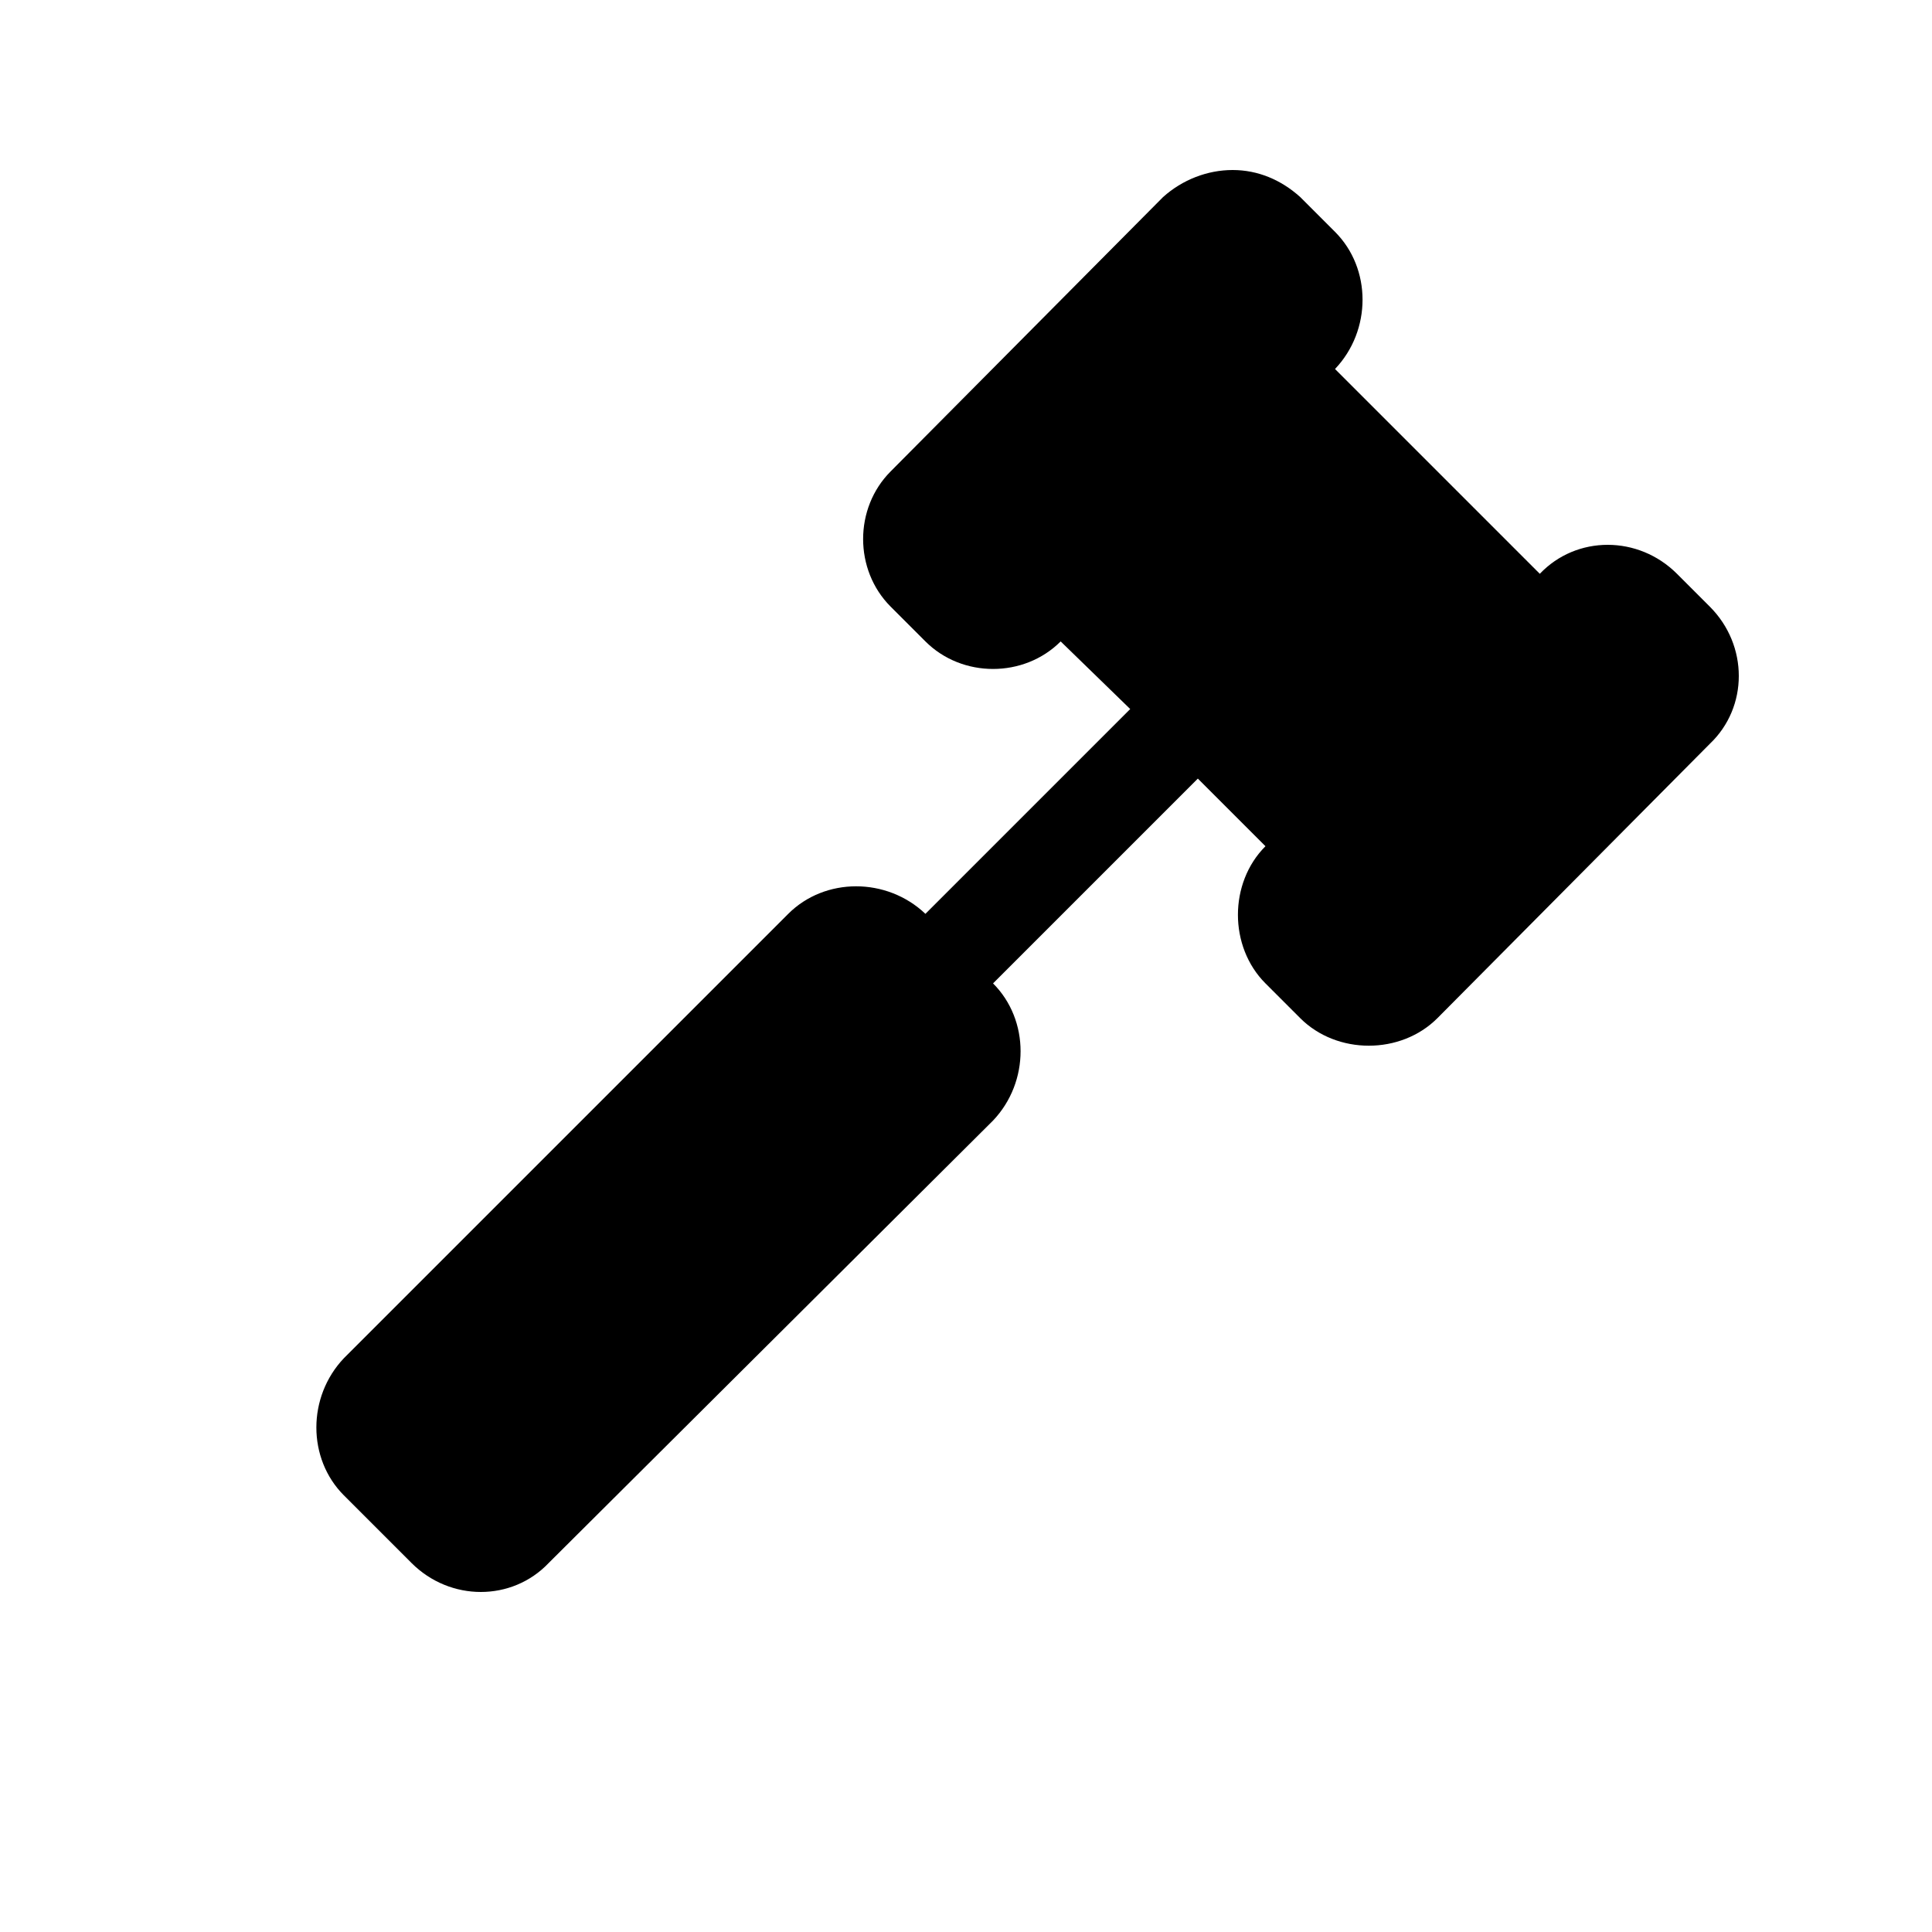
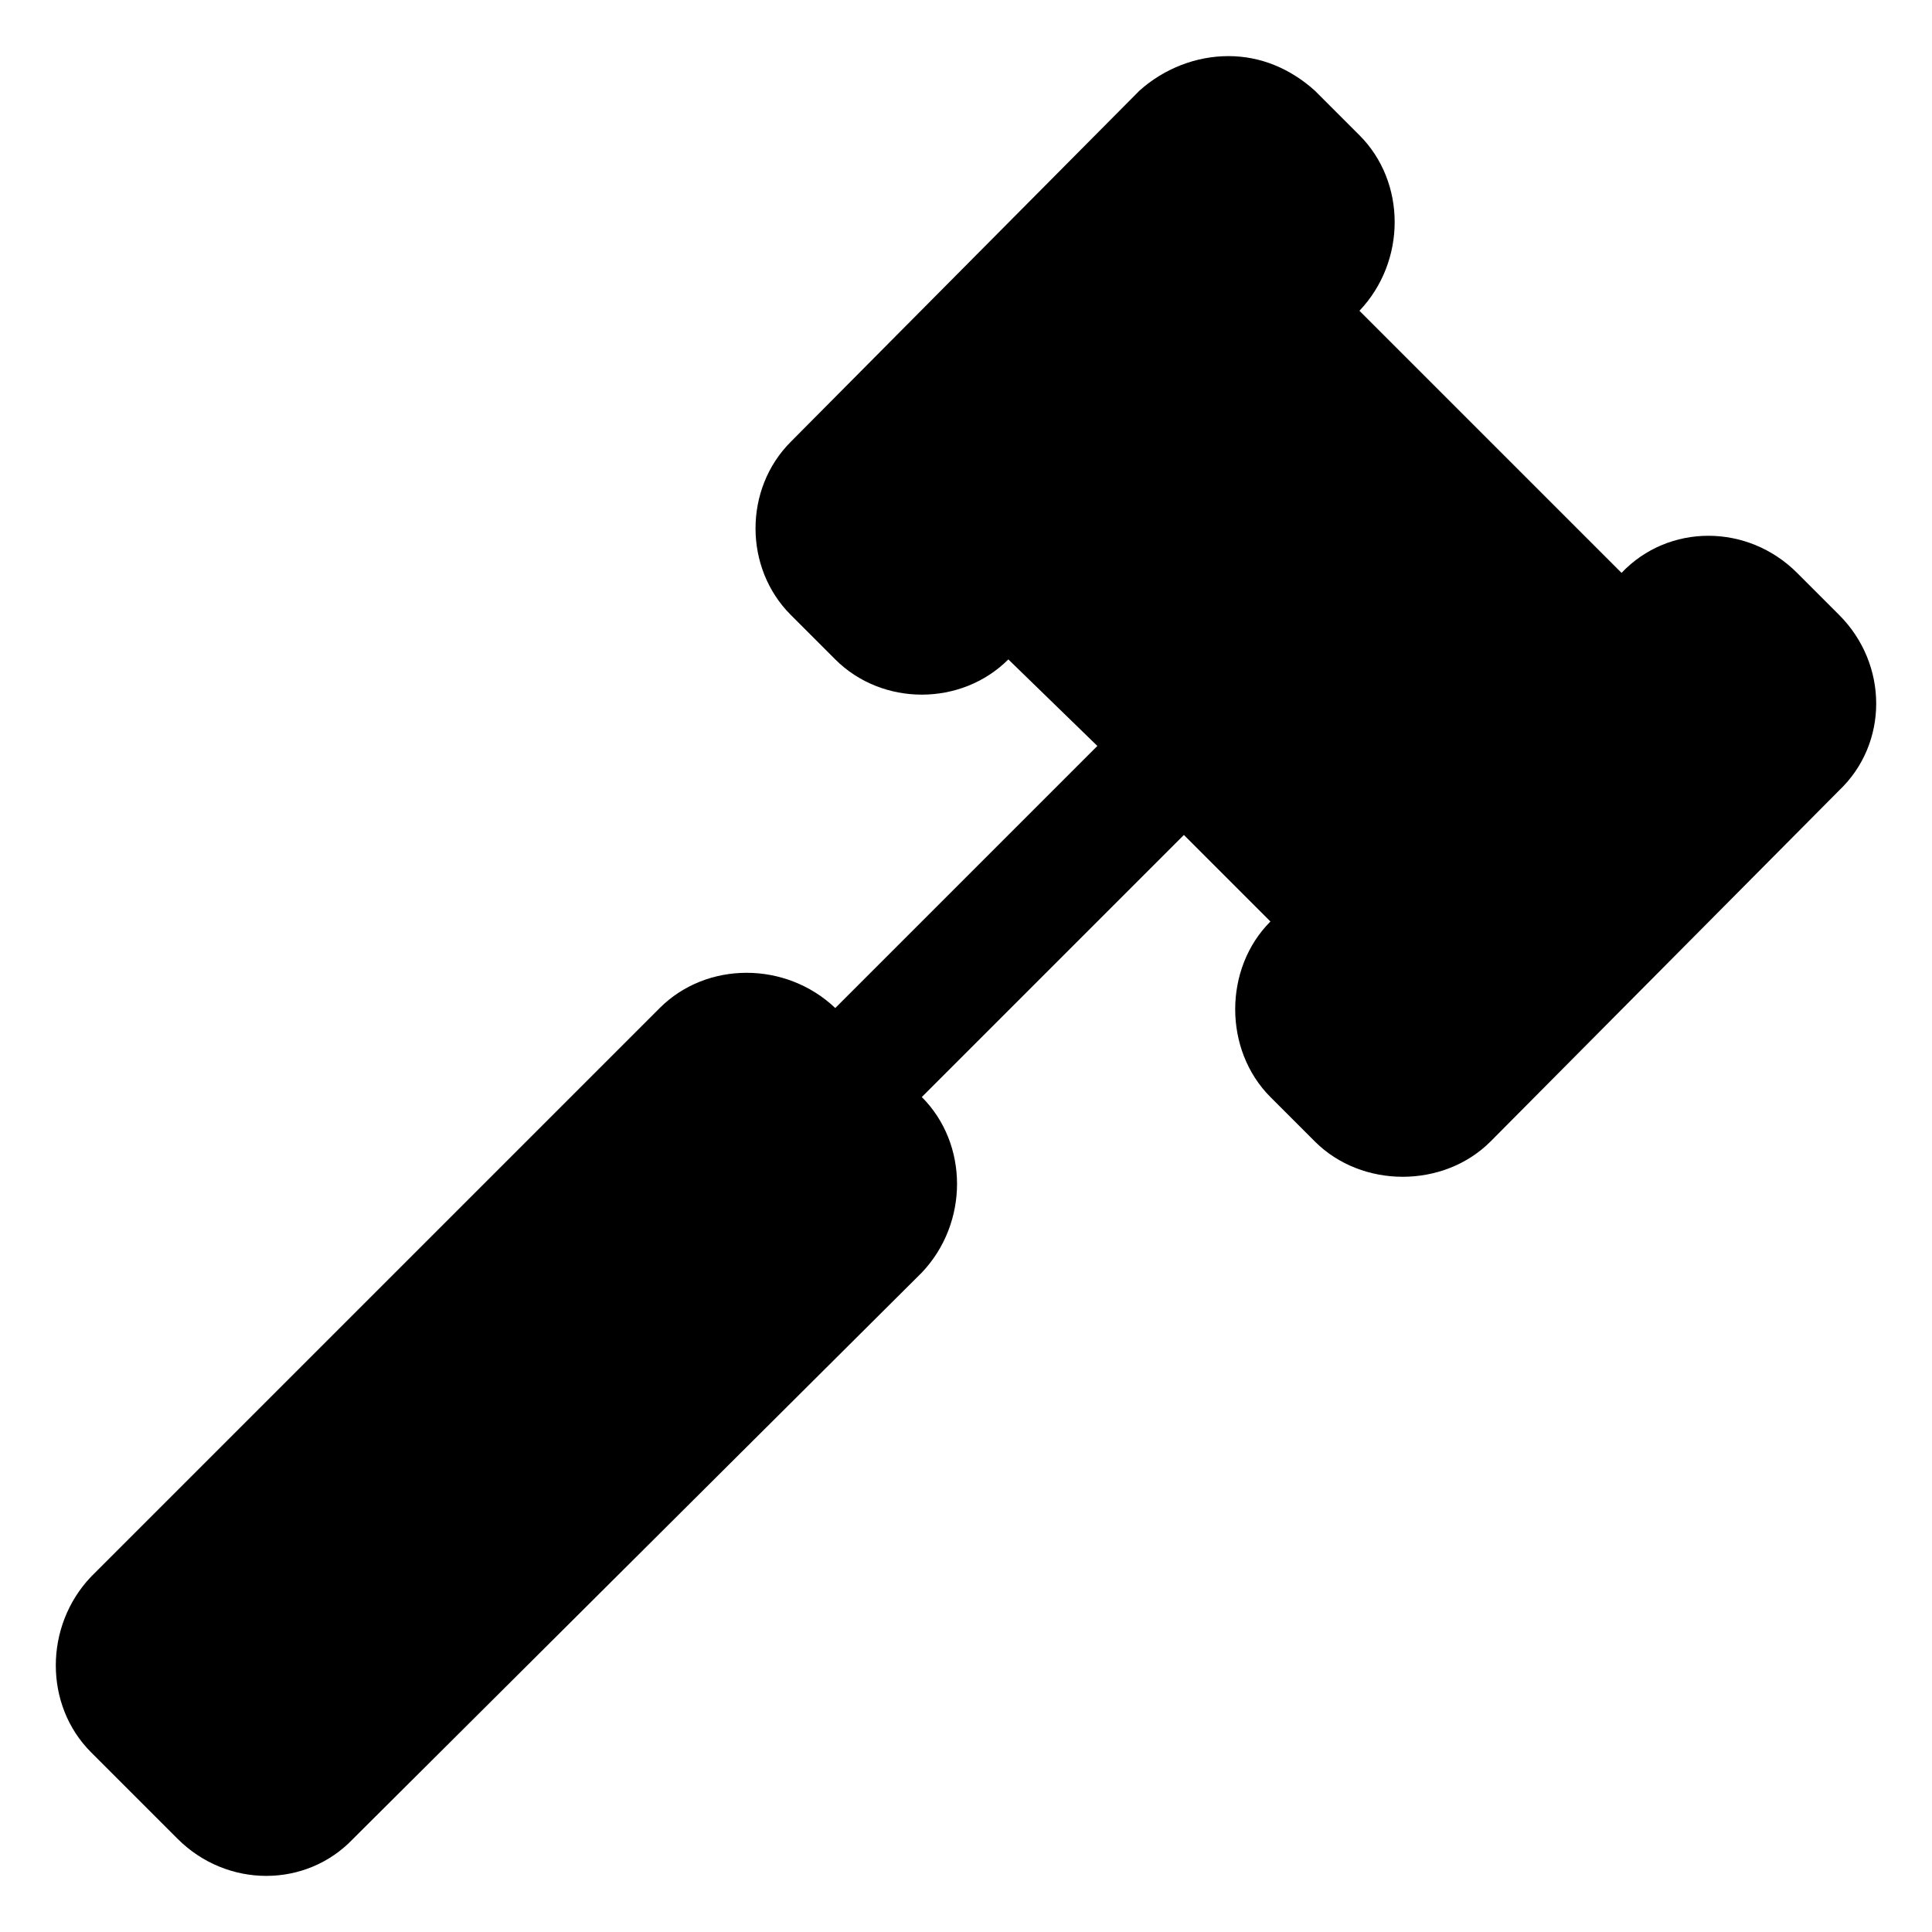
- <svg xmlns="http://www.w3.org/2000/svg" viewBox="0 0 1000 1000">
-   <path d="M 673 102C 673 102 691 120 691 120C 710 139 710 171 691 191C 691 191 691 191 691 191C 691 191 797 297 797 297C 797 297 797 297 797 297C 816 277 848 277 868 297C 868 297 885 314 885 314C 905 334 905 366 885 385C 885 385 744 527 744 527C 725 546 692 546 673 527C 673 527 655 509 655 509C 636 490 636 457 655 438C 655 438 620 403 620 403C 620 403 514 509 514 509C 514 509 514 509 514 509C 533 528 533 560 514 580C 514 580 284 809 284 809C 265 829 233 829 213 809C 213 809 178 774 178 774C 159 755 159 723 178 703C 178 703 408 473 408 473C 427 454 459 454 479 473C 479 473 479 473 479 473C 479 473 585 367 585 367C 585 367 549 332 549 332C 530 351 498 351 479 332C 479 332 461 314 461 314C 442 295 442 263 461 244C 461 244 602 102 602 102C 612 93 625 88 638 88C 651 88 663 93 673 102C 673 102 673 102 673 102" />
+ <svg xmlns="http://www.w3.org/2000/svg" viewBox="0 0 2834.646 2834.646">
+   <defs>
+     <style>
+       .cls-1{fill:#000000;display:none;opacity:0.1}
+       .cls-2{fill:#000000}
+     </style>
+   </defs>
+   <g id="octagons">
+     <path id="octagon-thin" d="M1944.567 0 L887.244 0 C850.394 0 813.543 17.008 788.032 42.52 L39.685 790.866 C14.173 816.378 0 853.228 0 890.079 L0 1947.402 C0 1984.252 17.008 2021.102 42.52 2046.614 L790.866 2794.961 C816.378 2820.473 853.228 2834.646 890.079 2834.646 L1947.402 2834.646 C1984.252 2834.646 2021.102 2817.638 2046.614 2792.126 L2794.961 2043.78 C2820.473 2018.268 2834.646 1981.417 2834.646 1944.567 L2834.646 887.244 C2834.646 850.394 2817.638 813.543 2792.126 788.032 L2043.78 39.685 C2018.268 14.173 1981.417 0 1944.567 0 L1944.567 0 M1944.567 70.866 C1961.575 70.866 1981.417 79.37 1992.756 90.709 L1992.756 90.709 L2741.102 836.22 L2741.102 836.22 C2755.276 850.394 2763.78 867.402 2763.78 887.244 L2763.78 1944.567 C2763.78 1961.575 2755.276 1981.417 2743.937 1992.756 L2743.937 1992.756 L1998.425 2741.102 C1984.252 2755.276 1967.244 2763.78 1947.402 2763.78 L890.079 2763.78 C873.071 2763.78 853.228 2755.276 841.89 2743.937 L93.543 1998.425 C79.37 1984.252 70.866 1967.244 70.866 1947.402 L70.866 890.079 C70.866 873.071 79.37 853.228 90.709 841.89 L836.22 93.543 C850.394 79.37 867.402 70.866 887.244 70.866 L1944.567 70.866 L1944.567 70.866" class="cls-1" />
+     <path id="octagon" d="M955.276 -2.835 C878.74 -2.835 807.874 25.512 754.016 79.37 L85.039 739.843 C34.016 793.701 2.835 864.567 2.835 941.102 L-2.835 1879.37 C-2.835 1955.906 25.512 2026.772 79.37 2080.63 L739.843 2749.606 C793.701 2800.63 864.567 2831.811 941.102 2831.811 L1879.37 2837.48 C1955.906 2837.48 2026.772 2809.134 2080.63 2755.276 L2749.606 2094.803 C2800.63 2040.945 2831.811 1970.079 2831.811 1893.543 L2837.48 955.276 C2837.48 878.74 2809.134 807.874 2755.276 754.016 L2094.803 85.039 C2040.945 34.016 1970.079 2.835 1893.543 2.835 L955.276 -2.835 M955.276 144.567 L955.276 144.567 L1893.543 150.236 L1893.543 150.236 C1930.394 150.236 1964.41 164.409 1989.921 189.921 L2650.394 858.898 L2650.394 858.898 C2675.906 884.409 2690.079 918.425 2690.079 955.276 L2684.41 1893.543 L2684.41 1893.543 C2684.41 1930.394 2670.236 1964.41 2644.724 1989.921 L1975.748 2650.394 C1950.236 2675.906 1916.221 2690.079 1879.37 2690.079 L941.102 2684.41 C904.252 2684.41 870.236 2670.236 844.724 2644.724 L184.252 1975.748 C158.74 1950.236 144.567 1916.221 144.567 1879.37 L150.236 941.102 C150.236 904.252 164.409 870.236 189.921 844.724 L858.898 184.252 C884.409 158.74 918.425 144.567 955.276 144.567 L955.276 144.567" class="cls-1" />
+     <path id="octagon-wide" d="M1009.134 -2.835 C895.748 -5.669 788.032 39.685 708.661 121.89 L127.559 700.157 C48.189 779.528 2.835 890.079 2.835 1003.465 L0 1822.677 C0 1936.063 45.354 2046.614 124.724 2125.984 L702.992 2707.087 C782.362 2786.457 892.913 2831.811 1006.299 2831.811 L1822.677 2834.646 C1936.063 2834.646 2046.614 2789.291 2125.984 2709.921 L2707.087 2131.654 C2786.457 2049.449 2831.811 1941.732 2831.811 1828.347 L2834.646 1006.299 C2834.646 892.913 2789.291 785.197 2709.921 705.827 L2131.654 121.89 C2052.284 42.52 1941.732 -2.835 1828.347 -2.835 L1009.134 -2.835 M1094.173 198.425 L1746.142 198.425 C1859.528 198.425 1967.244 243.78 2046.614 325.984 L2508.661 788.032 C2588.032 867.402 2633.386 977.953 2633.386 1091.339 L2630.551 1743.307 C2630.551 1856.693 2585.197 1964.41 2505.827 2046.614 L2043.78 2505.827 C1964.41 2588.032 1853.858 2630.551 1740.472 2630.551 L1088.504 2630.551 C975.118 2630.551 867.402 2585.197 788.032 2502.992 L325.984 2040.945 C246.614 1961.575 201.26 1853.858 201.26 1740.472 L204.094 1085.669 C204.094 972.283 249.449 864.567 328.819 785.197 L790.866 323.15 C870.236 243.78 980.787 198.425 1094.173 198.425 L1094.173 198.425" class="cls-1" />
+     <path id="octagon-line-thin" d="M1944.567 0 L887.244 0 C850.394 0 813.543 17.008 788.032 42.52 L39.685 790.866 C14.173 816.378 0 853.228 0 890.079 L0 1947.402 C0 1984.252 17.008 2021.102 42.52 2046.614 L790.866 2794.961 C816.378 2820.473 853.228 2834.646 890.079 2834.646 L1947.402 2834.646 C1984.252 2834.646 2021.102 2817.638 2046.614 2792.126 L2794.961 2043.78 C2820.473 2018.268 2834.646 1981.417 2834.646 1944.567 L2834.646 887.244 C2834.646 850.394 2817.638 813.543 2792.126 788.032 L2043.78 39.685 C2018.268 14.173 1981.417 0 1944.567 0 L1944.567 0 M1944.567 70.866 C1961.575 70.866 1981.417 79.37 1992.756 90.709 L1992.756 90.709 L2741.102 836.22 L2741.102 836.22 C2755.276 850.394 2763.78 867.402 2763.78 887.244 L2763.78 1944.567 C2763.78 1961.575 2755.276 1981.417 2743.937 1992.756 L2743.937 1992.756 L2395.276 2344.252 L490.394 439.37 L836.22 93.543 C850.394 79.37 867.402 70.866 887.244 70.866 L1944.567 70.866 L1944.567 70.866 M439.37 490.394 L2344.252 2395.276 L1998.425 2741.102 C1984.252 2755.276 1967.244 2763.78 1947.402 2763.78 L890.079 2763.78 C873.071 2763.78 853.228 2755.276 841.89 2743.937 L93.543 1998.425 C79.37 1984.252 70.866 1967.244 70.866 1947.402 L70.866 890.079 C70.866 873.071 79.37 853.228 90.709 841.89 L439.37 490.394 L439.37 490.394" class="cls-1" />
+     <path id="octagon-line" d="M955.276 -2.835 C878.74 -2.835 807.874 25.512 754.016 79.37 L85.039 739.843 C34.016 793.701 2.835 864.567 2.835 941.102 L-2.835 1879.37 C-2.835 1955.906 25.512 2026.772 79.37 2080.63 L739.843 2749.606 C793.701 2800.63 864.567 2831.811 941.102 2831.811 L1879.37 2837.48 C1955.906 2837.48 2026.772 2809.134 2080.63 2755.276 L2749.606 2094.803 C2800.63 2040.945 2831.811 1970.079 2831.811 1893.543 L2837.48 955.276 C2837.48 878.74 2809.134 807.874 2755.276 754.016 L2094.803 85.039 C2040.945 34.016 1970.079 2.835 1893.543 2.835 L955.276 -2.835 L955.276 -2.835 M955.276 144.567 L955.276 144.567 L1893.543 150.236 L1893.543 150.236 C1930.394 150.236 1964.41 164.409 1989.921 189.921 L2650.394 858.898 L2650.394 858.898 C2675.906 884.409 2690.079 918.425 2690.079 955.276 L2684.41 1893.543 L2684.41 1893.543 C2684.41 1930.394 2670.236 1964.41 2644.724 1989.921 L2366.929 2264.882 L569.764 470.551 L858.898 184.252 C884.409 158.74 918.425 144.567 955.276 144.567 L955.276 144.567 M467.717 569.764 L2264.882 2364.095 L1975.748 2650.394 C1950.236 2675.906 1916.221 2690.079 1879.37 2690.079 L941.102 2684.41 C904.252 2684.41 870.236 2670.236 844.724 2644.724 L184.252 1975.748 C158.74 1950.236 144.567 1916.221 144.567 1879.37 L150.236 941.102 C150.236 904.252 164.409 870.236 189.921 844.724 L467.717 569.764 L467.717 569.764" class="cls-1" />
+     <path id="octagon-line-wide" d="M1009.134 -2.835 C895.748 -5.669 788.032 39.685 708.661 121.89 L127.559 700.157 C48.189 779.528 2.835 890.079 2.835 1003.465 L0 1822.677 C0 1936.063 45.354 2046.614 124.724 2125.984 L702.992 2707.087 C782.362 2786.457 892.913 2831.811 1006.299 2831.811 L1822.677 2834.646 C1936.063 2834.646 2046.614 2789.291 2125.984 2709.921 L2707.087 2131.654 C2786.457 2049.449 2831.811 1941.732 2831.811 1828.347 L2834.646 1006.299 C2834.646 892.913 2789.291 785.197 2709.921 705.827 L2131.654 121.89 C2052.284 42.52 1941.732 -2.835 1828.347 -2.835 L1009.134 -2.835 L1009.134 -2.835 M1094.173 198.425 L1746.142 198.425 C1859.528 198.425 1967.244 243.78 2046.614 325.984 L2508.661 788.032 C2588.032 867.402 2633.386 977.953 2633.386 1091.339 L2630.551 1743.307 C2630.551 1856.693 2585.197 1964.41 2505.827 2046.614 L2349.921 2199.685 L632.126 481.89 L790.866 323.15 C870.236 243.78 980.787 198.425 1094.173 198.425 L1094.173 198.425 M481.89 632.126 L2199.685 2349.921 L2043.78 2505.827 C1964.41 2588.032 1853.858 2630.551 1740.472 2630.551 L1088.504 2630.551 C975.118 2630.551 867.402 2585.197 788.032 2502.992 L325.984 2040.945 C246.614 1961.575 201.26 1853.858 201.26 1740.472 L204.094 1085.669 C204.094 972.283 249.449 864.567 328.819 785.197 L481.89 632.126 L481.89 632.126" class="cls-1" />
+     <path id="octagon-solid-thin" d="M1944.567 0 L887.244 0 C850.394 0 813.543 17.008 788.032 42.52 L39.685 790.866 C14.173 816.378 0 853.228 0 890.079 L0 1947.402 C0 1984.252 17.008 2021.102 42.52 2046.614 L790.866 2794.961 C816.378 2820.473 853.228 2834.646 890.079 2834.646 L1947.402 2834.646 C1984.252 2834.646 2021.102 2817.638 2046.614 2792.126 L2794.961 2043.78 C2820.473 2018.268 2834.646 1981.417 2834.646 1944.567 L2834.646 887.244 C2834.646 850.394 2817.638 813.543 2792.126 788.032 L2043.78 39.685 C2018.268 14.173 1981.417 0 1944.567 0 L1944.567 0" class="cls-1" />
+     <path id="octagon-solid" d="M955.276 -2.835 C878.74 -2.835 807.874 25.512 754.016 79.37 L85.039 739.843 C34.016 793.701 2.835 864.567 2.835 941.102 L-2.835 1879.37 C-2.835 1955.906 25.512 2026.772 79.37 2080.63 L739.843 2749.606 C793.701 2800.63 864.567 2831.811 941.102 2831.811 L1879.37 2837.48 C1955.906 2837.48 2026.772 2809.134 2080.63 2755.276 L2749.606 2094.803 C2800.63 2040.945 2831.811 1970.079 2831.811 1893.543 L2837.48 955.276 C2837.48 878.74 2809.134 807.874 2755.276 754.016 L2094.803 85.039 C2040.945 34.016 1970.079 2.835 1893.543 2.835 L955.276 -2.835" class="cls-1" />
+     <path id="octagon-solid-wide" d="M1009.134 -2.835 C895.748 -5.669 788.032 39.685 708.661 121.89 L127.559 700.157 C48.189 779.528 2.835 890.079 2.835 1003.465 L0 1822.677 C0 1936.063 45.354 2046.614 124.724 2125.984 L702.992 2707.087 C782.362 2786.457 892.913 2831.811 1006.299 2831.811 L1822.677 2834.646 C1936.063 2834.646 2046.614 2789.291 2125.984 2709.921 L2707.087 2131.654 C2786.457 2049.449 2831.811 1941.732 2831.811 1828.347 L2834.646 1006.299 C2834.646 892.913 2789.291 785.197 2709.921 705.827 L2131.654 121.89 C2052.284 42.52 1941.732 -2.835 1828.347 -2.835" class="cls-1" />
+   </g>
+   <g id="hexagons">
+     <path id="hexagon-thin" d="M779.528 170.079 C728.504 170.079 683.15 198.425 657.638 240.945 L19.843 1346.457 C-5.669 1388.976 -5.669 1445.669 19.843 1488.189 L657.638 2593.701 C683.15 2636.221 728.504 2664.567 779.528 2664.567 L2055.118 2664.567 C2106.142 2664.567 2151.496 2636.221 2177.008 2593.701 L2814.803 1488.189 C2840.315 1445.669 2840.315 1388.976 2814.803 1346.457 L2177.008 240.945 C2151.496 198.425 2106.142 170.079 2055.118 170.079 L779.528 170.079 L779.528 170.079 M779.528 240.945 L779.528 240.945 L2055.118 240.945 C2080.63 240.945 2103.307 255.118 2117.48 277.795 L2755.276 1380.472 C2766.614 1403.15 2766.614 1431.496 2755.276 1454.173 L2117.48 2556.85 C2103.307 2579.528 2080.63 2593.701 2055.118 2593.701 L779.528 2593.701 C754.016 2593.701 731.339 2579.528 717.165 2556.85 L79.37 1454.173 L79.37 1454.173 C68.031 1431.496 68.031 1403.15 79.37 1380.472 L79.37 1380.472 L717.165 277.795 C731.339 255.118 754.016 240.945 779.528 240.945 L779.528 240.945" class="cls-1" />
+     <path id="hexagon" d="M850.394 153.071 C748.346 153.071 654.803 206.929 603.78 294.803 L36.85 1275.591 C-11.339 1363.465 -11.339 1471.181 36.85 1559.055 L603.78 2539.843 C654.803 2627.717 748.346 2681.575 850.394 2681.575 L1984.252 2681.575 C2086.299 2681.575 2179.843 2627.717 2230.866 2539.843 L2797.795 1559.055 C2845.984 1471.181 2845.984 1363.465 2797.795 1275.591 L2230.866 294.803 C2179.843 206.929 2086.299 153.071 1984.252 153.071 L850.394 153.071 L850.394 153.071 M850.394 291.969 L850.394 291.969 L1984.252 291.969 C2035.276 291.969 2080.63 320.315 2106.142 365.669 L2673.071 1346.457 C2698.583 1391.811 2698.583 1442.835 2673.071 1488.189 L2106.142 2468.976 C2080.63 2514.331 2035.276 2542.677 1984.252 2542.677 L850.394 2542.677 C799.37 2542.677 754.016 2514.331 728.504 2468.976 L161.575 1488.189 C136.063 1442.835 136.063 1391.811 161.575 1346.457 L728.504 365.669 C754.016 320.315 799.37 291.969 850.394 291.969 L850.394 291.969" class="cls-1" />
+     <path id="hexagon-wide" d="M921.26 133.228 C768.189 133.228 629.291 212.598 552.756 345.827 L56.693 1204.724 C-19.843 1335.118 -19.843 1499.528 56.693 1629.921 L552.756 2488.819 C629.291 2622.047 768.189 2701.417 921.26 2701.417 L1913.386 2701.417 C2066.457 2701.417 2205.354 2622.047 2281.89 2488.819 L2777.953 1629.921 C2854.488 1499.528 2854.488 1335.118 2777.953 1204.724 L2281.89 345.827 C2205.354 212.598 2066.457 133.228 1913.386 133.228 L921.26 133.228 L921.26 133.228 M921.26 354.331 L921.26 354.331 L1913.386 354.331 C1987.087 354.331 2052.284 394.016 2089.134 456.378 L2585.197 1315.276 C2622.047 1377.638 2622.047 1457.008 2585.197 1519.37 L2089.134 2378.268 C2052.284 2440.63 1987.087 2480.315 1913.386 2480.315 L921.26 2480.315 C847.559 2480.315 782.362 2440.63 745.512 2378.268 L249.449 1519.37 C212.598 1457.008 212.598 1377.638 249.449 1315.276 L745.512 456.378 C782.362 394.016 847.559 354.331 921.26 354.331 L921.26 354.331" class="cls-1" />
+     <path id="hexagon-line-thin" d="M779.528 170.079 C728.504 170.079 683.15 198.425 657.638 240.945 L19.843 1346.457 C-5.669 1388.976 -5.669 1445.669 19.843 1488.189 L657.638 2593.701 C683.15 2636.221 728.504 2664.567 779.528 2664.567 L2055.118 2664.567 C2106.142 2664.567 2151.496 2636.221 2177.008 2593.701 L2814.803 1488.189 C2840.315 1445.669 2840.315 1388.976 2814.803 1346.457 L2177.008 240.945 C2151.496 198.425 2106.142 170.079 2055.118 170.079 L779.528 170.079 L779.528 170.079 M779.528 240.945 L779.528 240.945 L2055.118 240.945 C2080.63 240.945 2103.307 255.118 2117.48 277.795 L2755.276 1380.472 C2766.614 1403.15 2766.614 1431.496 2755.276 1454.173 L2296.063 2245.039 L575.433 524.409 L717.165 277.795 C731.339 255.118 754.016 240.945 779.528 240.945 L779.528 240.945 M538.583 589.606 L2259.213 2310.236 L2117.48 2556.85 C2103.307 2579.528 2080.63 2593.701 2055.118 2593.701 L779.528 2593.701 C754.016 2593.701 731.339 2579.528 717.165 2556.85 L79.37 1454.173 L79.37 1454.173 C68.031 1431.496 68.031 1403.15 79.37 1380.472 L79.37 1380.472 L538.583 589.606 L538.583 589.606" class="cls-1" />
+     <path id="hexagon-line" d="M850.394 153.071 C748.346 153.071 654.803 206.929 603.78 294.803 L36.85 1275.591 C-11.339 1363.465 -11.339 1471.181 36.85 1559.055 L603.78 2539.843 C654.803 2627.717 748.346 2681.575 850.394 2681.575 L1984.252 2681.575 C2086.299 2681.575 2179.843 2627.717 2230.866 2539.843 L2797.795 1559.055 C2845.984 1471.181 2845.984 1363.465 2797.795 1275.591 L2230.866 294.803 C2179.843 206.929 2086.299 153.071 1984.252 153.071 L850.394 153.071 L850.394 153.071 M850.394 291.969 L850.394 291.969 L1984.252 291.969 C2035.276 291.969 2080.63 320.315 2106.142 365.669 L2673.071 1346.457 C2698.583 1391.811 2698.583 1442.835 2673.071 1488.189 L2276.221 2177.008 L632.126 530.079 L728.504 365.669 C754.016 320.315 799.37 291.969 850.394 291.969 L850.394 291.969 M558.425 657.638 L2202.52 2304.567 L2106.142 2468.976 C2080.63 2514.331 2035.276 2542.677 1984.252 2542.677 L850.394 2542.677 C799.37 2542.677 754.016 2514.331 728.504 2468.976 L161.575 1488.189 C136.063 1442.835 136.063 1391.811 161.575 1346.457 L558.425 657.638 L558.425 657.638" class="cls-1" />
+     <path id="hexagon-line-wide" d="M921.26 133.228 C768.189 133.228 629.291 212.598 552.756 345.827 L56.693 1204.724 C-19.843 1335.118 -19.843 1499.528 56.693 1629.921 L552.756 2488.819 C629.291 2622.047 768.189 2701.417 921.26 2701.417 L1913.386 2701.417 C2066.457 2701.417 2205.354 2622.047 2281.89 2488.819 L2777.953 1629.921 C2854.488 1499.528 2854.488 1335.118 2777.953 1204.724 L2281.89 345.827 C2205.354 212.598 2066.457 133.228 1913.386 133.228 L921.26 133.228 L921.26 133.228 M921.26 354.331 L921.26 354.331 L1913.386 354.331 C1987.087 354.331 2052.284 394.016 2089.134 456.378 L2585.197 1315.276 C2622.047 1377.638 2622.047 1457.008 2585.197 1519.37 L2250.709 2100.472 L694.488 544.252 L745.512 456.378 C782.362 394.016 847.559 354.331 921.26 354.331 L921.26 354.331 M583.937 734.173 L2140.158 2290.394 L2089.134 2378.268 C2052.284 2440.63 1987.087 2480.315 1913.386 2480.315 L921.26 2480.315 C847.559 2480.315 782.362 2440.63 745.512 2378.268 L249.449 1519.37 C212.598 1457.008 212.598 1377.638 249.449 1315.276 L583.937 734.173 L583.937 734.173" class="cls-1" />
+     <path id="hexagon-solid-thin" d="M779.528 170.079 C728.504 170.079 683.15 198.425 657.638 240.945 L19.843 1346.457 C-5.669 1388.976 -5.669 1445.669 19.843 1488.189 L657.638 2593.701 C683.15 2636.221 728.504 2664.567 779.528 2664.567 L2055.118 2664.567 C2106.142 2664.567 2151.496 2636.221 2177.008 2593.701 L2814.803 1488.189 C2840.315 1445.669 2840.315 1388.976 2814.803 1346.457 L2177.008 240.945 C2151.496 198.425 2106.142 170.079 2055.118 170.079 L779.528 170.079 L779.528 170.079" class="cls-1" />
+     <path id="hexagon-solid" d="M850.394 153.071 C748.346 153.071 654.803 206.929 603.78 294.803 L36.85 1275.591 C-11.339 1363.465 -11.339 1471.181 36.85 1559.055 L603.78 2539.843 C654.803 2627.717 748.346 2681.575 850.394 2681.575 L1984.252 2681.575 C2086.299 2681.575 2179.843 2627.717 2230.866 2539.843 L2797.795 1559.055 C2845.984 1471.181 2845.984 1363.465 2797.795 1275.591 L2230.866 294.803 C2179.843 206.929 2086.299 153.071 1984.252 153.071 L850.394 153.071 L850.394 153.071" class="cls-1" />
+     <path id="hexagon-solid-wide" d="M921.26 133.228 C768.189 133.228 629.291 212.598 552.756 345.827 L56.693 1204.724 C-19.843 1335.118 -19.843 1499.528 56.693 1629.921 L552.756 2488.819 C629.291 2622.047 768.189 2701.417 921.26 2701.417 L1913.386 2701.417 C2066.457 2701.417 2205.354 2622.047 2281.89 2488.819 L2777.953 1629.921 C2854.488 1499.528 2854.488 1335.118 2777.953 1204.724 L2281.89 345.827 C2205.354 212.598 2066.457 133.228 1913.386 133.228 L921.26 133.228 L921.26 133.228" class="cls-1" />
+   </g>
+   <g id="circles">
+     <path id="circle-thin" d="M1417.323 0 C634.961 0 0 634.961 0 1417.323 C0 2199.685 634.961 2834.646 1417.323 2834.646 C2199.685 2834.646 2834.646 2199.685 2834.646 1417.323 C2834.646 634.961 2199.685 0 1417.323 0 L1417.323 0 M1417.323 70.866 C2160 70.866 2763.78 674.646 2763.78 1417.323 C2763.78 2160 2160 2763.78 1417.323 2763.78 C674.646 2763.78 70.866 2160 70.866 1417.323 C70.866 674.646 674.646 70.866 1417.323 70.866 L1417.323 70.866" class="cls-1" />
+     <path id="circle" d="M1417.323 0 C634.961 0 0 634.961 0 1417.323 C0 2199.685 634.961 2834.646 1417.323 2834.646 C2199.685 2834.646 2834.646 2199.685 2834.646 1417.323 C2834.646 634.961 2199.685 0 1417.323 0 Z M1417.323 141.732 C2123.15 141.732 2692.913 711.496 2692.913 1417.323 C2692.913 2123.15 2123.15 2692.913 1417.323 2692.913 C711.496 2692.913 141.732 2123.15 141.732 1417.323 C141.732 711.496 711.496 141.732 1417.323 141.732 Z" class="cls-1" />
+     <path id="circle-wide" d="M1417.323 0 C634.961 0 0 634.961 0 1417.323 C0 2199.685 634.961 2834.646 1417.323 2834.646 C2199.685 2834.646 2834.646 2199.685 2834.646 1417.323 C2834.646 634.961 2199.685 0 1417.323 0 L1417.323 0 M1417.323 212.598 C2083.465 212.598 2622.047 751.181 2622.047 1417.323 C2622.047 2083.465 2083.465 2622.047 1417.323 2622.047 C751.181 2622.047 212.598 2083.465 212.598 1417.323 C212.598 751.181 751.181 212.598 1417.323 212.598 L1417.323 212.598" class="cls-1" />
+     <path id="circle-solid" d="M1417.323 0 C634.961 0 0 634.961 0 1417.323 C0 2199.685 634.961 2834.646 1417.323 2834.646 C2199.685 2834.646 2834.646 2199.685 2834.646 1417.323 C2834.646 634.961 2199.685 0 1417.323 0 L1417.323 0" class="cls-1" />
+     <path id="circle-line-thin" d="M1417.323 0 C634.961 0 0 634.961 0 1417.323 C0 2199.685 634.961 2834.646 1417.323 2834.646 C2199.685 2834.646 2834.646 2199.685 2834.646 1417.323 C2834.646 634.961 2199.685 0 1417.323 0 L1417.323 0 M1417.323 70.866 C2160 70.866 2763.78 674.646 2763.78 1417.323 C2763.78 1777.323 2622.047 2103.307 2395.276 2344.252 L490.394 439.37 C731.339 212.598 1057.323 70.866 1417.323 70.866 L1417.323 70.866 M439.37 490.394 L2344.252 2395.276 C2103.307 2622.047 1777.323 2763.78 1417.323 2763.78 C674.646 2763.78 70.866 2160 70.866 1417.323 C70.866 1057.323 212.598 731.339 439.37 490.394 L439.37 490.394" class="cls-1" />
+     <path id="circle-line" d="M1417.323 0 C634.961 0 0 634.961 0 1417.323 C0 2199.685 634.961 2834.646 1417.323 2834.646 C2199.685 2834.646 2834.646 2199.685 2834.646 1417.323 C2834.646 634.961 2199.685 0 1417.323 0 Z M1417.323 141.732 C2123.15 141.732 2692.913 711.496 2692.913 1417.323 C2692.913 1743.307 2571.024 2040.945 2366.929 2267.717 L566.929 467.717 C793.701 263.622 1091.339 141.732 1417.323 141.732 Z M467.717 566.929 L2267.717 2366.929 C2040.945 2571.024 1743.307 2692.913 1417.323 2692.913 C711.496 2692.913 141.732 2123.15 141.732 1417.323 C141.732 1091.339 263.622 793.701 467.717 566.929 Z" class="cls-1" />
+     <path id="circle-line-wide" d="M1417.323 0 C634.961 0 0 634.961 0 1417.323 C0 2199.685 634.961 2834.646 1417.323 2834.646 C2199.685 2834.646 2834.646 2199.685 2834.646 1417.323 C2834.646 634.961 2199.685 0 1417.323 0 L1417.323 0 M1417.323 212.598 C2083.465 212.598 2622.047 751.181 2622.047 1417.323 C2622.047 1712.126 2517.165 1981.417 2341.417 2191.181 L643.465 493.228 C853.228 317.48 1122.52 212.598 1417.323 212.598 L1417.323 212.598 M493.228 643.465 L2191.181 2341.417 C1981.417 2517.165 1712.126 2622.047 1417.323 2622.047 C751.181 2622.047 212.598 2083.465 212.598 1417.323 C212.598 1122.52 317.48 853.228 493.228 643.465 L493.228 643.465" class="cls-1" />
+   </g>
+   <g id="squares">
+     <path id="square-thin" d="M141.732 0 C62.362 0 0 62.362 0 141.732 L0 2692.913 C0 2772.284 62.362 2834.646 141.732 2834.646 L2692.913 2834.646 C2772.284 2834.646 2834.646 2772.284 2834.646 2692.913 L2834.646 141.732 C2834.646 62.362 2772.284 0 2692.913 0 L141.732 0 L141.732 0 M141.732 70.866 L2692.913 70.866 C2732.599 70.866 2763.78 102.047 2763.78 141.732 L2763.78 2692.913 C2763.78 2732.599 2732.599 2763.78 2692.913 2763.78 L141.732 2763.78 C102.047 2763.78 70.866 2732.599 70.866 2692.913 L70.866 141.732 C70.866 102.047 102.047 70.866 141.732 70.866 L141.732 70.866" class="cls-1" />
+     <path id="square" d="M212.598 0 L212.598 0 C93.543 0 0 93.543 0 212.598 L0 2622.047 C0 2741.102 93.543 2834.646 212.598 2834.646 L2622.047 2834.646 C2741.102 2834.646 2834.646 2741.102 2834.646 2622.047 L2834.646 212.598 C2834.646 93.543 2741.102 0 2622.047 0 L212.598 0 M212.598 141.732 L2622.047 141.732 C2661.732 141.732 2692.913 172.913 2692.913 212.598 L2692.913 2622.047 C2692.913 2661.732 2661.732 2692.913 2622.047 2692.913 L212.598 2692.913 C172.913 2692.913 141.732 2661.732 141.732 2622.047 L141.732 212.598 C141.732 172.913 172.913 141.732 212.598 141.732" class="cls-1" />
+     <path id="square-wide" d="M283.465 0 C127.559 0 0 127.559 0 283.465 L0 2551.181 C0 2707.087 127.559 2834.646 283.465 2834.646 L2551.181 2834.646 C2707.087 2834.646 2834.646 2707.087 2834.646 2551.181 L2834.646 283.465 C2834.646 127.559 2707.087 0 2551.181 0 L283.465 0 L283.465 0 M283.465 212.598 L2551.181 212.598 C2590.866 212.598 2622.047 243.78 2622.047 283.465 L2622.047 2551.181 C2622.047 2590.866 2590.866 2622.047 2551.181 2622.047 L283.465 2622.047 C243.78 2622.047 212.598 2590.866 212.598 2551.181 L212.598 283.465 C212.598 243.78 243.78 212.598 283.465 212.598 L283.465 212.598" class="cls-1" />
+     <path id="square-solid-thin" d="M141.732 0 C62.362 0 0 62.362 0 141.732 L0 2692.913 C0 2772.284 62.362 2834.646 141.732 2834.646 L2692.913 2834.646 C2772.284 2834.646 2834.646 2772.284 2834.646 2692.913 L2834.646 141.732 C2834.646 62.362 2772.284 0 2692.913 0 L141.732 0 L141.732 0" class="cls-1" />
+     <path id="square-solid" d="M212.598 0 L212.598 0 C93.543 0 0 93.543 0 212.598 L0 2622.047 C0 2741.102 93.543 2834.646 212.598 2834.646 L2622.047 2834.646 C2741.102 2834.646 2834.646 2741.102 2834.646 2622.047 L2834.646 212.598 C2834.646 93.543 2741.102 0 2622.047 0 L212.598 0" class="cls-1" />
+     <path id="square-solid-wide" d="M283.465 0 C127.559 0 0 127.559 0 283.465 L0 2551.181 C0 2707.087 127.559 2834.646 283.465 2834.646 L2551.181 2834.646 C2707.087 2834.646 2834.646 2707.087 2834.646 2551.181 L2834.646 283.465 C2834.646 127.559 2707.087 0 2551.181 0 L283.465 0 L283.465 0" class="cls-1" />
+     <path id="square-line-thin" d="M141.732 0 C62.362 0 0 62.362 0 141.732 L0 2692.913 C0 2772.284 62.362 2834.646 141.732 2834.646 L2692.913 2834.646 C2772.284 2834.646 2834.646 2772.284 2834.646 2692.913 L2834.646 141.732 C2834.646 62.362 2772.284 0 2692.913 0 L141.732 0 L141.732 0 M141.732 70.866 L2692.913 70.866 C2732.599 70.866 2763.78 102.047 2763.78 141.732 L2763.78 2692.913 C2763.78 2698.583 2763.78 2704.252 2760.945 2709.921 L124.724 73.701 C130.394 70.866 136.063 70.866 141.732 70.866 L141.732 70.866 M73.701 124.724 L2709.921 2760.945 C2704.252 2763.78 2698.583 2763.78 2692.913 2763.78 L141.732 2763.78 C102.047 2763.78 70.866 2732.599 70.866 2692.913 L70.866 141.732 C70.866 136.063 70.866 130.394 73.701 124.724 L73.701 124.724" class="cls-1" />
+     <path id="square-line" d="M212.598 0 C93.543 0 0 93.543 0 212.598 L0 2622.047 C0 2741.102 93.543 2834.646 212.598 2834.646 L2622.047 2834.646 C2741.102 2834.646 2834.646 2741.102 2834.646 2622.047 L2834.646 212.598 C2834.646 93.543 2741.102 0 2622.047 0 L212.598 0 L212.598 0 M240.945 141.732 L2622.047 141.732 C2661.732 141.732 2692.913 172.913 2692.913 212.598 L2692.913 2593.701 L240.945 141.732 L240.945 141.732 M141.732 240.945 L2593.701 2692.913 L212.598 2692.913 C172.913 2692.913 141.732 2661.732 141.732 2622.047 L141.732 240.945 L141.732 240.945" class="cls-1" />
+     <path id="square-wide-2" data-name="square-wide" d="M283.465 0 C127.559 0 0 127.559 0 283.465 L0 2551.181 C0 2707.087 127.559 2834.646 283.465 2834.646 L2551.181 2834.646 C2707.087 2834.646 2834.646 2707.087 2834.646 2551.181 L2834.646 283.465 C2834.646 127.559 2707.087 0 2551.181 0 L283.465 0 L283.465 0 M362.835 212.598 L2551.181 212.598 C2590.866 212.598 2622.047 243.78 2622.047 283.465 L2622.047 2471.811 L362.835 212.598 L362.835 212.598 M212.598 362.835 L2471.811 2622.047 L283.465 2622.047 C243.78 2622.047 212.598 2590.866 212.598 2551.181 L212.598 362.835 L212.598 362.835" class="cls-1" />
+   </g>
+   <g id="equilaterals">
+     <path id="equilateral-thin" d="M1417.323 141.732 C1366.299 141.732 1320.945 167.244 1295.433 212.598 L19.843 2446.299 C-34.016 2539.843 34.016 2658.898 141.732 2658.898 L2692.913 2658.898 C2800.63 2658.898 2868.661 2539.843 2814.803 2446.299 L1539.213 212.598 C1508.032 167.244 1465.512 141.732 1417.323 141.732 L1417.323 141.732 M1420.158 212.598 C1442.835 212.598 1465.512 226.772 1476.85 246.614 L2752.441 2480.315 C2780.787 2531.339 2749.606 2588.032 2692.913 2588.032 L141.732 2588.032 C85.039 2588.032 53.858 2531.339 82.205 2480.315 L82.205 2480.315 L82.205 2480.315 L1357.795 246.614 C1371.969 223.937 1388.976 212.598 1420.158 212.598 L1417.323 212.598" class="cls-1" />
+     <path id="equilateral" d="M1414.488 141.732 C1315.276 141.732 1221.732 195.591 1170.709 283.465 L36.85 2233.701 C-14.173 2321.575 -14.173 2429.291 36.85 2517.165 C87.874 2605.039 181.417 2658.898 283.465 2658.898 L2551.181 2658.898 C2653.228 2658.898 2746.772 2605.039 2797.795 2517.165 C2848.819 2429.291 2848.819 2321.575 2797.795 2233.701 L1663.937 283.465 C1615.748 198.425 1527.874 147.402 1431.496 141.732 C1425.827 141.732 1420.158 141.732 1414.488 141.732 L1414.488 141.732 M1417.323 283.465 C1420.158 283.465 1422.992 283.465 1422.992 283.465 C1474.016 286.299 1516.535 311.811 1542.047 354.331 L2675.906 2304.567 C2701.417 2347.087 2701.417 2400.945 2675.906 2446.299 C2650.394 2488.819 2602.205 2517.165 2551.181 2517.165 L283.465 2517.165 C232.441 2517.165 184.252 2488.819 158.74 2446.299 C133.228 2400.945 133.228 2347.087 158.74 2304.567 L1292.598 354.331 C1318.11 308.976 1366.299 283.465 1417.323 283.465 L1417.323 283.465" class="cls-1" />
+     <path id="equilateral-wide" d="M1414.488 121.89 C1264.252 121.89 1125.354 201.26 1048.819 334.488 L56.693 2052.284 C-19.843 2182.677 -19.843 2344.252 56.693 2477.48 C133.228 2607.874 272.126 2690.079 425.197 2690.079 L2409.449 2690.079 C2562.52 2690.079 2701.417 2607.874 2777.953 2477.48 C2854.488 2344.252 2854.488 2182.677 2777.953 2052.284 L1785.827 334.488 C1712.126 206.929 1581.732 127.559 1437.165 121.89 C1428.661 121.89 1422.992 121.89 1414.488 121.89 L1414.488 121.89 M1417.323 334.488 C1420.158 334.488 1422.992 334.488 1425.827 334.488 C1499.528 340.157 1564.724 377.008 1598.74 439.37 L2590.866 2160 C2630.551 2225.197 2630.551 2304.567 2590.866 2369.764 L2590.866 2369.764 C2554.016 2434.961 2485.984 2474.646 2409.449 2474.646 L425.197 2474.646 C348.661 2474.646 280.63 2434.961 243.78 2369.764 C204.094 2304.567 204.094 2225.197 243.78 2160 L1235.906 439.37 C1272.756 377.008 1337.953 337.323 1411.654 334.488 C1414.488 334.488 1414.488 334.488 1417.323 334.488 L1417.323 334.488" class="cls-1" />
+     <path id="equilateral-line-thin" d="M1417.323 141.732 C1366.299 141.732 1320.945 167.244 1295.433 212.598 L19.843 2446.299 C-34.016 2539.843 34.016 2658.898 141.732 2658.898 L2692.913 2658.898 C2800.63 2658.898 2868.661 2539.843 2814.803 2446.299 L1539.213 212.598 C1508.032 167.244 1465.512 141.732 1417.323 141.732 L1417.323 141.732 M1417.323 212.598 L1420.158 212.598 C1442.835 212.598 1465.512 226.772 1476.85 246.614 L2752.441 2480.315 C2780.787 2531.339 2749.606 2588.032 2692.913 2588.032 L2636.221 2588.032 L997.795 875.906 L1357.795 246.614 C1371.969 223.937 1388.976 212.598 1417.323 212.598 L1417.323 212.598 M960.945 941.102 L2539.843 2588.032 L141.732 2588.032 C85.039 2588.032 53.858 2531.339 82.205 2480.315 L82.205 2480.315 L82.205 2480.315 L960.945 941.102 L960.945 941.102" class="cls-1" />
+     <path id="equilateral-line" d="M1414.488 141.732 C1315.276 141.732 1221.732 195.591 1170.709 283.465 L36.85 2233.701 C-14.173 2321.575 -14.173 2429.291 36.85 2517.165 C87.874 2605.039 181.417 2658.898 283.465 2658.898 L2551.181 2658.898 C2653.228 2658.898 2746.772 2605.039 2797.795 2517.165 C2848.819 2429.291 2848.819 2321.575 2797.795 2233.701 L1663.937 283.465 C1615.748 198.425 1527.874 147.402 1431.496 141.732 C1425.827 141.732 1420.158 141.732 1414.488 141.732 L1414.488 141.732 M1417.323 283.465 C1420.158 283.465 1422.992 283.465 1422.992 283.465 C1474.016 286.299 1516.535 311.811 1542.047 354.331 L2675.906 2304.567 C2701.417 2347.087 2701.417 2400.945 2675.906 2446.299 C2658.898 2471.811 2633.386 2494.488 2605.039 2505.827 L2602.205 2500.158 L983.622 884.409 L1292.598 354.331 C1318.11 308.976 1366.299 283.465 1417.323 283.465 L1417.323 283.465 M909.921 1011.969 L2415.118 2517.165 L283.465 2517.165 C232.441 2517.165 184.252 2488.819 158.74 2446.299 C133.228 2400.945 133.228 2347.087 158.74 2304.567 L909.921 1011.969 L909.921 1011.969" class="cls-1" />
+     <path id="equilateral-line-wide" d="M1414.488 121.89 C1264.252 121.89 1125.354 201.26 1048.819 334.488 L56.693 2052.284 C-19.843 2182.677 -19.843 2344.252 56.693 2477.48 C133.228 2607.874 272.126 2690.079 425.197 2690.079 L2409.449 2690.079 C2562.52 2690.079 2701.417 2607.874 2777.953 2477.48 C2854.488 2344.252 2854.488 2182.677 2777.953 2052.284 L1785.827 334.488 C1712.126 206.929 1581.732 127.559 1437.165 121.89 C1428.661 121.89 1422.992 121.89 1414.488 121.89 L1414.488 121.89 M1417.323 334.488 C1420.158 334.488 1422.992 334.488 1425.827 334.488 C1499.528 340.157 1564.724 377.008 1598.74 439.37 L2590.866 2160 C2630.551 2225.197 2630.551 2304.567 2590.866 2369.764 L2590.866 2369.764 C2582.362 2383.937 2573.858 2398.11 2559.685 2409.449 L1000.63 847.559 L1235.906 439.37 C1272.756 377.008 1337.953 337.323 1411.654 334.488 C1414.488 334.488 1414.488 334.488 1417.323 334.488 L1417.323 334.488 M890.079 1040.315 L2324.41 2474.646 L425.197 2474.646 C348.661 2474.646 280.63 2434.961 243.78 2369.764 C204.094 2304.567 204.094 2225.197 243.78 2160 L890.079 1040.315 L890.079 1040.315" class="cls-1" />
+     <path id="equilateral-solid-thin" d="M1417.323 141.732 C1366.299 141.732 1320.945 167.244 1295.433 212.598 L19.843 2446.299 C-34.016 2539.843 34.016 2658.898 141.732 2658.898 L2692.913 2658.898 C2800.63 2658.898 2868.661 2539.843 2814.803 2446.299 L1539.213 212.598 C1508.032 167.244 1465.512 141.732 1417.323 141.732 L1417.323 141.732" class="cls-1" />
+     <path id="equilateral-solid" d="M1414.488 141.732 C1315.276 141.732 1221.732 195.591 1170.709 283.465 L36.85 2233.701 C-14.173 2321.575 -14.173 2429.291 36.85 2517.165 C87.874 2605.039 181.417 2658.898 283.465 2658.898 L2551.181 2658.898 C2653.228 2658.898 2746.772 2605.039 2797.795 2517.165 C2848.819 2429.291 2848.819 2321.575 2797.795 2233.701 L1663.937 283.465 C1615.748 198.425 1527.874 147.402 1431.496 141.732 C1425.827 141.732 1420.158 141.732 1414.488 141.732 L1414.488 141.732" class="cls-1" />
+     <path id="equilateral-solid-wide" d="M1414.488 121.89 C1264.252 121.89 1125.354 201.26 1048.819 334.488 L56.693 2052.284 C-19.843 2182.677 -19.843 2344.252 56.693 2477.48 C133.228 2607.874 272.126 2690.079 425.197 2690.079 L2409.449 2690.079 C2562.52 2690.079 2701.417 2607.874 2777.953 2477.48 C2854.488 2344.252 2854.488 2182.677 2777.953 2052.284 L1785.827 334.488 C1712.126 206.929 1581.732 127.559 1437.165 121.89 C1428.661 121.89 1422.992 121.89 1414.488 121.89 L1414.488 121.89" class="cls-1" />
+   </g>
+   <g id="triangles">
+     <path id="triangle-thin" d="M1417.323 0 C1366.299 0 1318.11 25.512 1292.598 73.701 L14.173 2636.221 C-31.181 2732.599 45.354 2831.811 141.732 2834.646 L2692.913 2834.646 C2794.961 2834.646 2862.992 2718.425 2820.473 2636.221 L1544.882 76.535 C1519.37 25.512 1468.346 0 1417.323 0 L1417.323 0 M1417.323 70.866 C1445.669 70.866 1468.346 82.205 1482.52 107.717 L2758.11 2667.402 C2775.118 2698.583 2741.102 2763.78 2692.913 2763.78 L2692.913 2763.78 L144.567 2763.78 C96.378 2763.78 53.858 2718.425 76.535 2664.567 L1352.126 104.882 C1366.299 82.205 1388.976 70.866 1417.323 70.866 L1417.323 70.866" class="cls-1" />
+     <path id="triangle" d="M1417.323 0 C1343.622 0 1269.921 39.685 1227.402 119.055 L25.512 2522.835 C-45.354 2661.732 42.52 2834.646 212.598 2834.646 L2622.047 2834.646 C2741.102 2837.48 2894.173 2695.748 2809.134 2525.669 L1607.244 119.055 C1561.89 39.685 1488.189 0 1417.323 0 L1417.323 0 M1417.323 141.732 C1440 141.732 1462.677 147.402 1482.52 187.087 L2684.41 2588.032 C2704.252 2630.551 2695.748 2639.055 2678.74 2661.732 C2664.567 2681.575 2627.717 2692.913 2627.717 2692.913 C2627.717 2692.913 2624.882 2692.913 2622.047 2692.913 L212.598 2692.913 L212.598 2692.913 C175.748 2692.913 161.575 2681.575 150.236 2661.732 C138.898 2641.89 136.063 2613.543 150.236 2582.362 L1349.291 187.087 C1371.969 150.236 1394.646 141.732 1417.323 141.732 L1417.323 141.732" class="cls-1" />
+     <path id="triangle-wide" d="M1422.992 0 C1323.78 0 1224.567 51.024 1165.039 158.74 L34.016 2415.118 C-70.866 2619.213 82.205 2834.646 283.465 2834.646 L2551.181 2834.646 C2775.118 2837.48 2899.843 2585.197 2797.795 2412.284 L1675.276 161.575 C1618.583 53.858 1519.37 0 1422.992 0 L1422.992 0 M1420.158 212.598 C1442.835 212.598 1462.677 218.268 1488.189 260.787 L2610.709 2505.827 C2610.709 2508.661 2613.543 2514.331 2616.378 2517.165 C2633.386 2551.181 2619.213 2622.047 2554.016 2622.047 L2551.181 2622.047 L283.465 2622.047 C283.465 2622.047 283.465 2622.047 280.63 2622.047 C232.441 2622.047 181.417 2590.866 223.937 2511.496 C223.937 2508.661 223.937 2508.661 223.937 2508.661 L1349.291 260.787 C1374.803 218.268 1397.48 212.598 1420.158 212.598 L1420.158 212.598" class="cls-1" />
+     <path id="triangle-line-thin" d="M1417.323 0 C1366.299 0 1318.11 25.512 1292.598 73.701 L14.173 2636.221 C-31.181 2732.599 45.354 2831.811 141.732 2834.646 L2692.913 2834.646 C2794.961 2834.646 2862.992 2718.425 2820.473 2636.221 L1544.882 76.535 C1519.37 25.512 1468.346 0 1417.323 0 L1417.323 0 M1417.323 70.866 C1445.669 70.866 1468.346 82.205 1482.52 107.717 L2758.11 2667.402 C2763.78 2678.74 2763.78 2692.913 2758.11 2709.921 L955.276 904.252 L1352.126 104.882 C1366.299 82.205 1388.976 70.866 1417.323 70.866 L1417.323 70.866 M921.26 972.283 L2709.921 2760.945 C2704.252 2763.78 2698.583 2763.78 2692.913 2763.78 L2692.913 2763.78 L144.567 2763.78 C96.378 2763.78 53.858 2718.425 76.535 2664.567 L921.26 972.283 L921.26 972.283" class="cls-1" />
+     <path id="triangle-line" d="M1417.323 0 C1343.622 0 1269.921 39.685 1227.402 119.055 L25.512 2522.835 C-45.354 2661.732 42.52 2834.646 212.598 2834.646 L2622.047 2834.646 C2741.102 2837.48 2894.173 2695.748 2809.134 2525.669 L1607.244 119.055 C1561.89 39.685 1488.189 0 1417.323 0 L1417.323 0 M1417.323 141.732 C1440 141.732 1462.677 147.402 1482.52 187.087 L2678.74 2579.528 L994.961 895.748 L1349.291 187.087 C1371.969 150.236 1394.646 141.732 1417.323 141.732 L1417.323 141.732 M926.929 1028.976 L2593.701 2692.913 L212.598 2692.913 L212.598 2692.913 C175.748 2692.913 161.575 2681.575 150.236 2661.732 C138.898 2641.89 136.063 2613.543 150.236 2582.362 L926.929 1028.976 L926.929 1028.976" class="cls-1" />
+     <path id="triangle-line-wide" d="M1422.992 0 C1323.78 0 1224.567 51.024 1165.039 158.74 L34.016 2415.118 C-70.866 2619.213 82.205 2834.646 283.465 2834.646 L2551.181 2834.646 C2775.118 2837.48 2899.843 2585.197 2797.795 2412.284 L1675.276 161.575 C1618.583 53.858 1519.37 0 1422.992 0 L1422.992 0 M1420.158 212.598 C1442.835 212.598 1462.677 218.268 1488.189 260.787 L2562.52 2412.284 L1037.48 884.409 L1349.291 260.787 C1374.803 218.268 1397.48 212.598 1420.158 212.598 L1420.158 212.598 M935.433 1085.669 L2471.811 2622.047 L283.465 2622.047 C283.465 2622.047 283.465 2622.047 280.63 2622.047 C232.441 2622.047 181.417 2590.866 223.937 2511.496 C223.937 2508.661 223.937 2508.661 223.937 2508.661 L935.433 1085.669 L935.433 1085.669 M283.465 2834.646 L2551.181 2834.646 L283.465 2834.646 L283.465 2834.646" class="cls-1" />
+     <path id="triangle-solid-thin" d="M1417.323 0 C1366.299 0 1318.11 25.512 1292.598 73.701 L14.173 2636.221 C-31.181 2732.599 45.354 2831.811 141.732 2834.646 L2692.913 2834.646 C2794.961 2834.646 2862.992 2718.425 2820.473 2636.221 L1544.882 76.535 C1519.37 25.512 1468.346 0 1417.323 0 L1417.323 0" class="cls-1" />
+     <path id="triangle-solid" d="M1417.323 0 C1343.622 0 1269.921 39.685 1227.402 119.055 L25.512 2522.835 C-45.354 2661.732 42.52 2834.646 212.598 2834.646 L2622.047 2834.646 C2741.102 2837.48 2894.173 2695.748 2809.134 2525.669 L1607.244 119.055 C1561.89 39.685 1488.189 0 1417.323 0 L1417.323 0" class="cls-1" />
+     <path id="triangle-solid-wide" d="M1422.992 0 C1323.78 0 1224.567 51.024 1165.039 158.74 L34.016 2415.118 C-70.866 2619.213 82.205 2834.646 283.465 2834.646 L2551.181 2834.646 C2775.118 2837.48 2899.843 2585.197 2797.795 2412.284 L1675.276 161.575 C1618.583 53.858 1519.37 0 1422.992 0 L1422.992 0" class="cls-1" />
+   </g>
+   <g id="lines">
+     <polyline id="line-thin" points="0,0 0,51.024 2783.622,2834.646 2834.646,2834.646 2834.646,2783.622 51.024,0 0,0 0,0" class="cls-1" />
+     <polyline id="line" points="0,0 0,99.213 2735.433,2834.646 2834.646,2834.646 2834.646,2735.433 99.213,0 0,0 0,0" class="cls-1" />
+     <polyline id="line-wide" points="0,0 0,150.236 2684.41,2834.646 2834.646,2834.646 2834.646,2684.41 150.236,0 0,0 0,0" class="cls-1" />
+   </g>
+   <g id="icon">
+     <path d="M1929.282 133.116 L1994.581 198.415 C2063.507 267.341 2063.507 383.428 1994.581 455.982 L1994.581 455.982 L2379.117 840.518 L2379.117 840.518 C2448.044 767.964 2564.13 767.964 2636.684 840.518 L2698.355 902.189 C2770.909 974.743 2770.909 1090.83 2698.355 1159.756 L2186.849 1674.89 C2117.923 1743.816 1998.209 1743.816 1929.282 1674.89 L1863.984 1609.591 C1795.057 1540.665 1795.057 1420.951 1863.984 1352.024 L1737.014 1225.055 L1352.478 1609.591 L1352.478 1609.591 C1421.404 1678.517 1421.404 1794.604 1352.478 1867.158 L518.106 2697.902 C449.18 2770.456 333.093 2770.456 260.539 2697.902 L133.57 2570.932 C64.643 2502.006 64.643 2385.919 133.57 2313.365 L967.941 1478.994 C1036.868 1410.067 1152.954 1410.067 1225.508 1478.994 L1225.508 1478.994 L1610.045 1094.457 L1479.447 967.488 C1410.521 1036.414 1294.434 1036.414 1225.508 967.488 L1160.209 902.189 C1091.283 833.263 1091.283 717.176 1160.209 648.25 L1671.715 133.116 C1707.992 100.467 1755.153 82.328 1802.313 82.328 C1849.473 82.328 1893.005 100.467 1929.282 133.116 L1929.282 133.116" class="cls-2" />
+   </g>
</svg>
